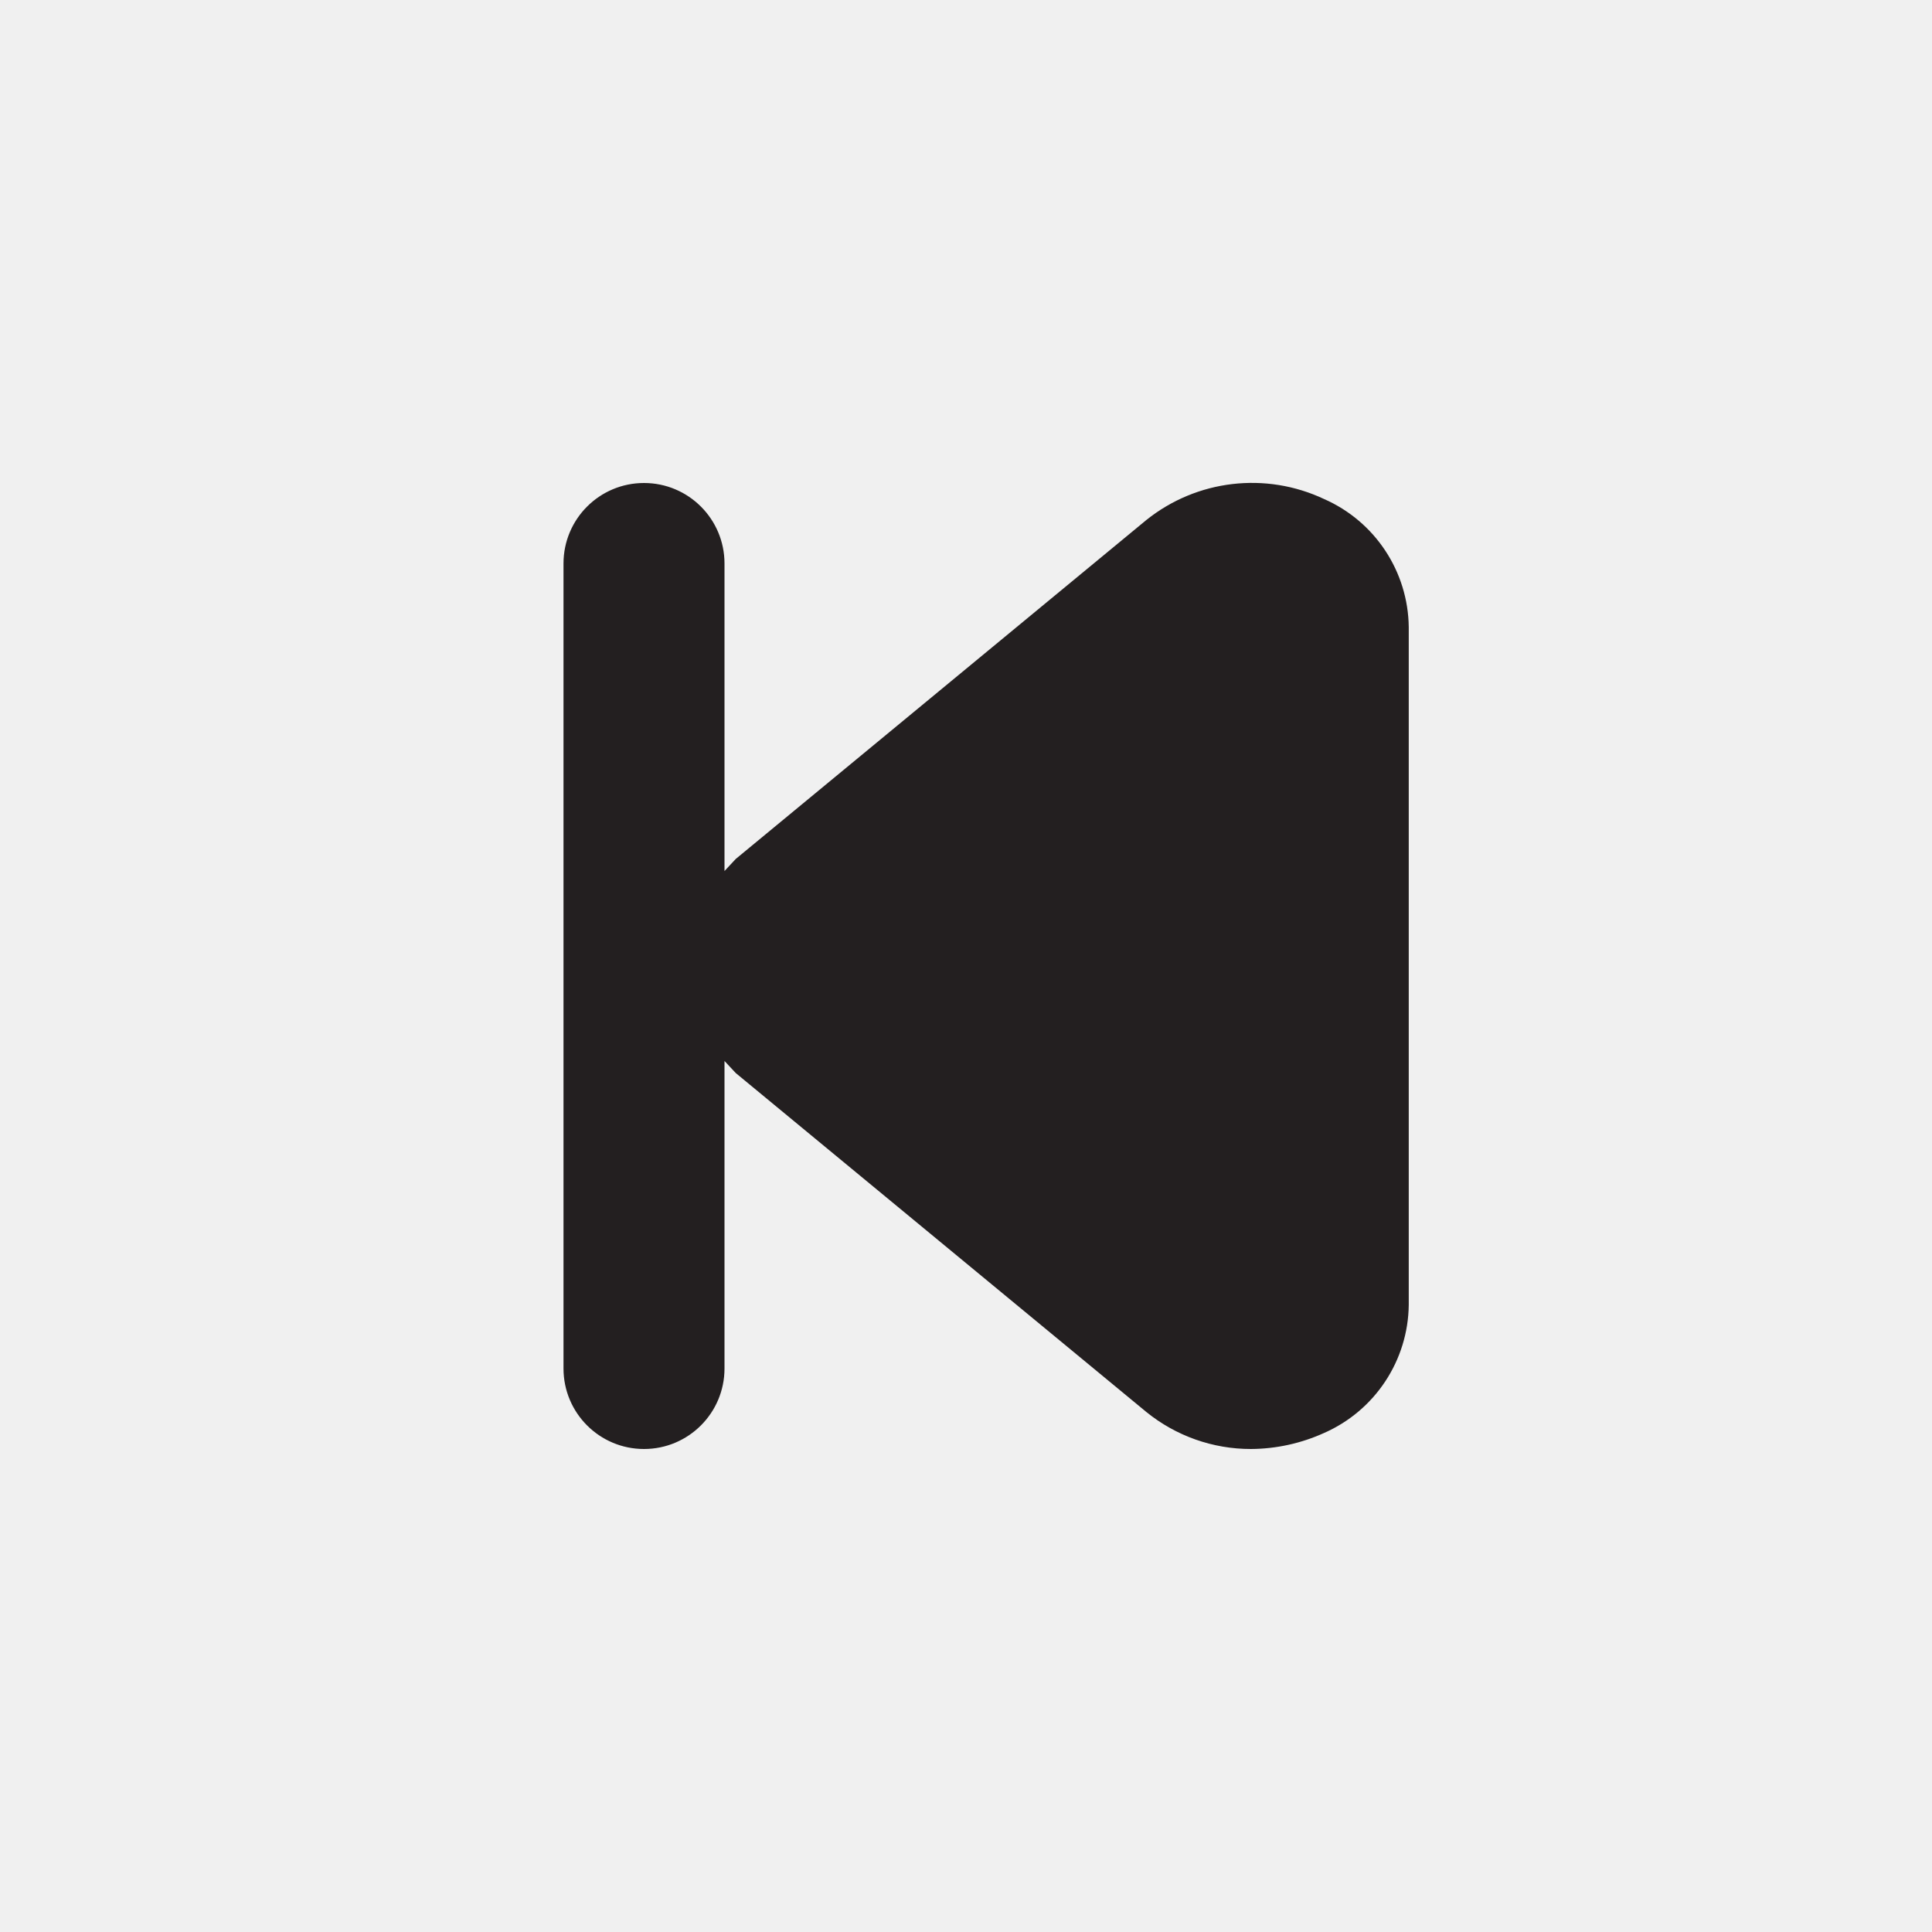
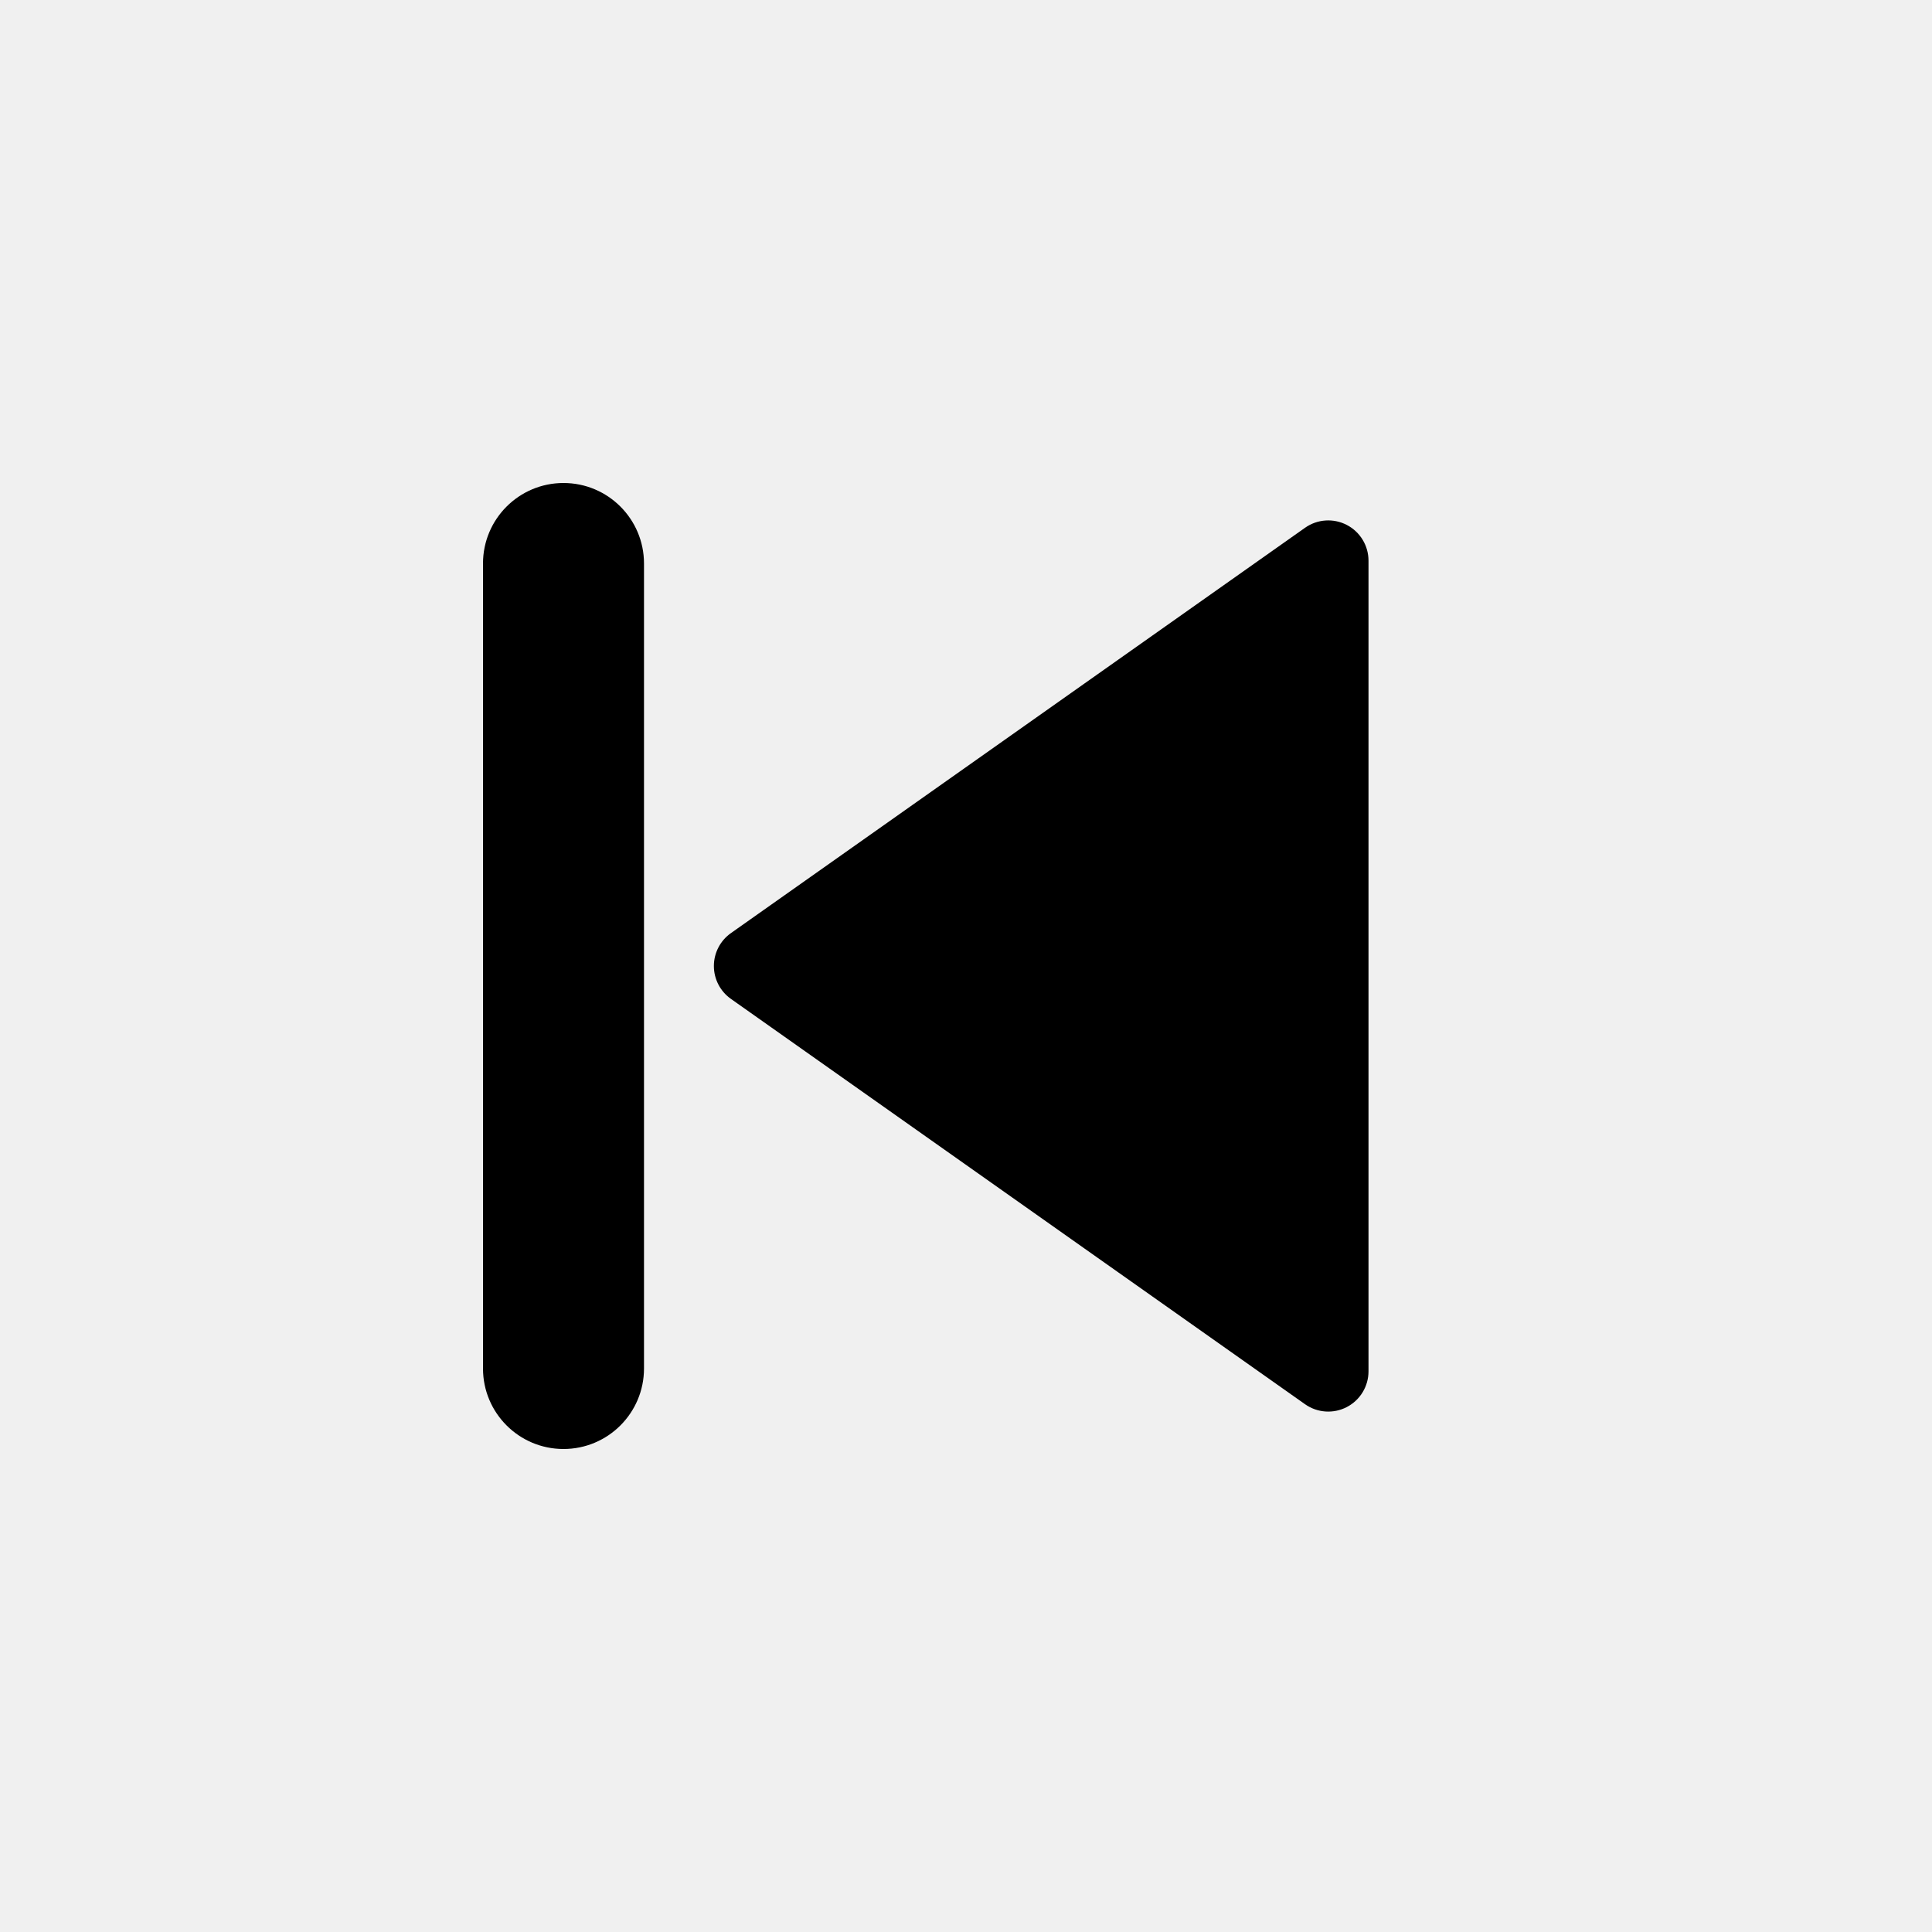
<svg xmlns="http://www.w3.org/2000/svg" viewBox="0 0 24 24">
-   <defs>
-     <style>.cls-1{fill:#fff;opacity:0;}.cls-2{fill:#231f20;}</style>
-   </defs>
-   <g id="Layer_2" data-name="Layer 2">
-     <g id="skip-back">
-       <g id="skip-back-2" data-name="skip-back">
-         <rect class="cls-1" width="24" height="24" transform="translate(24 24) rotate(180)" />
-         <path class="cls-2" d="M16.45,6.2a2.1,2.1,0,0,0-2.21.26l-5.1,4.21L9,10.82V7A1,1,0,0,0,7,7V17a1,1,0,0,0,2,0V13.18l.14.15,5.1,4.21a2.06,2.06,0,0,0,1.3.46,2.23,2.23,0,0,0,.91-.2,1.76,1.76,0,0,0,1.05-1.59V7.79A1.76,1.76,0,0,0,16.45,6.2Z" />
-       </g>
-     </g>
+   <g>
+     <path fill="none" d="M0 0h24v24H0z" />
+     <path d="M7 6a1 1 0 0 1 1 1v10a1 1 0 0 1-2 0V7a1 1 0 0 1 1-1zm2.079 6.408a.5.5 0 0 1 0-.816l7.133-5.036a.5.5 0 0 1 .788.409v10.07a.5.5 0 0 1-.788.409l-7.133-5.036z" />
  </g>
</svg>
